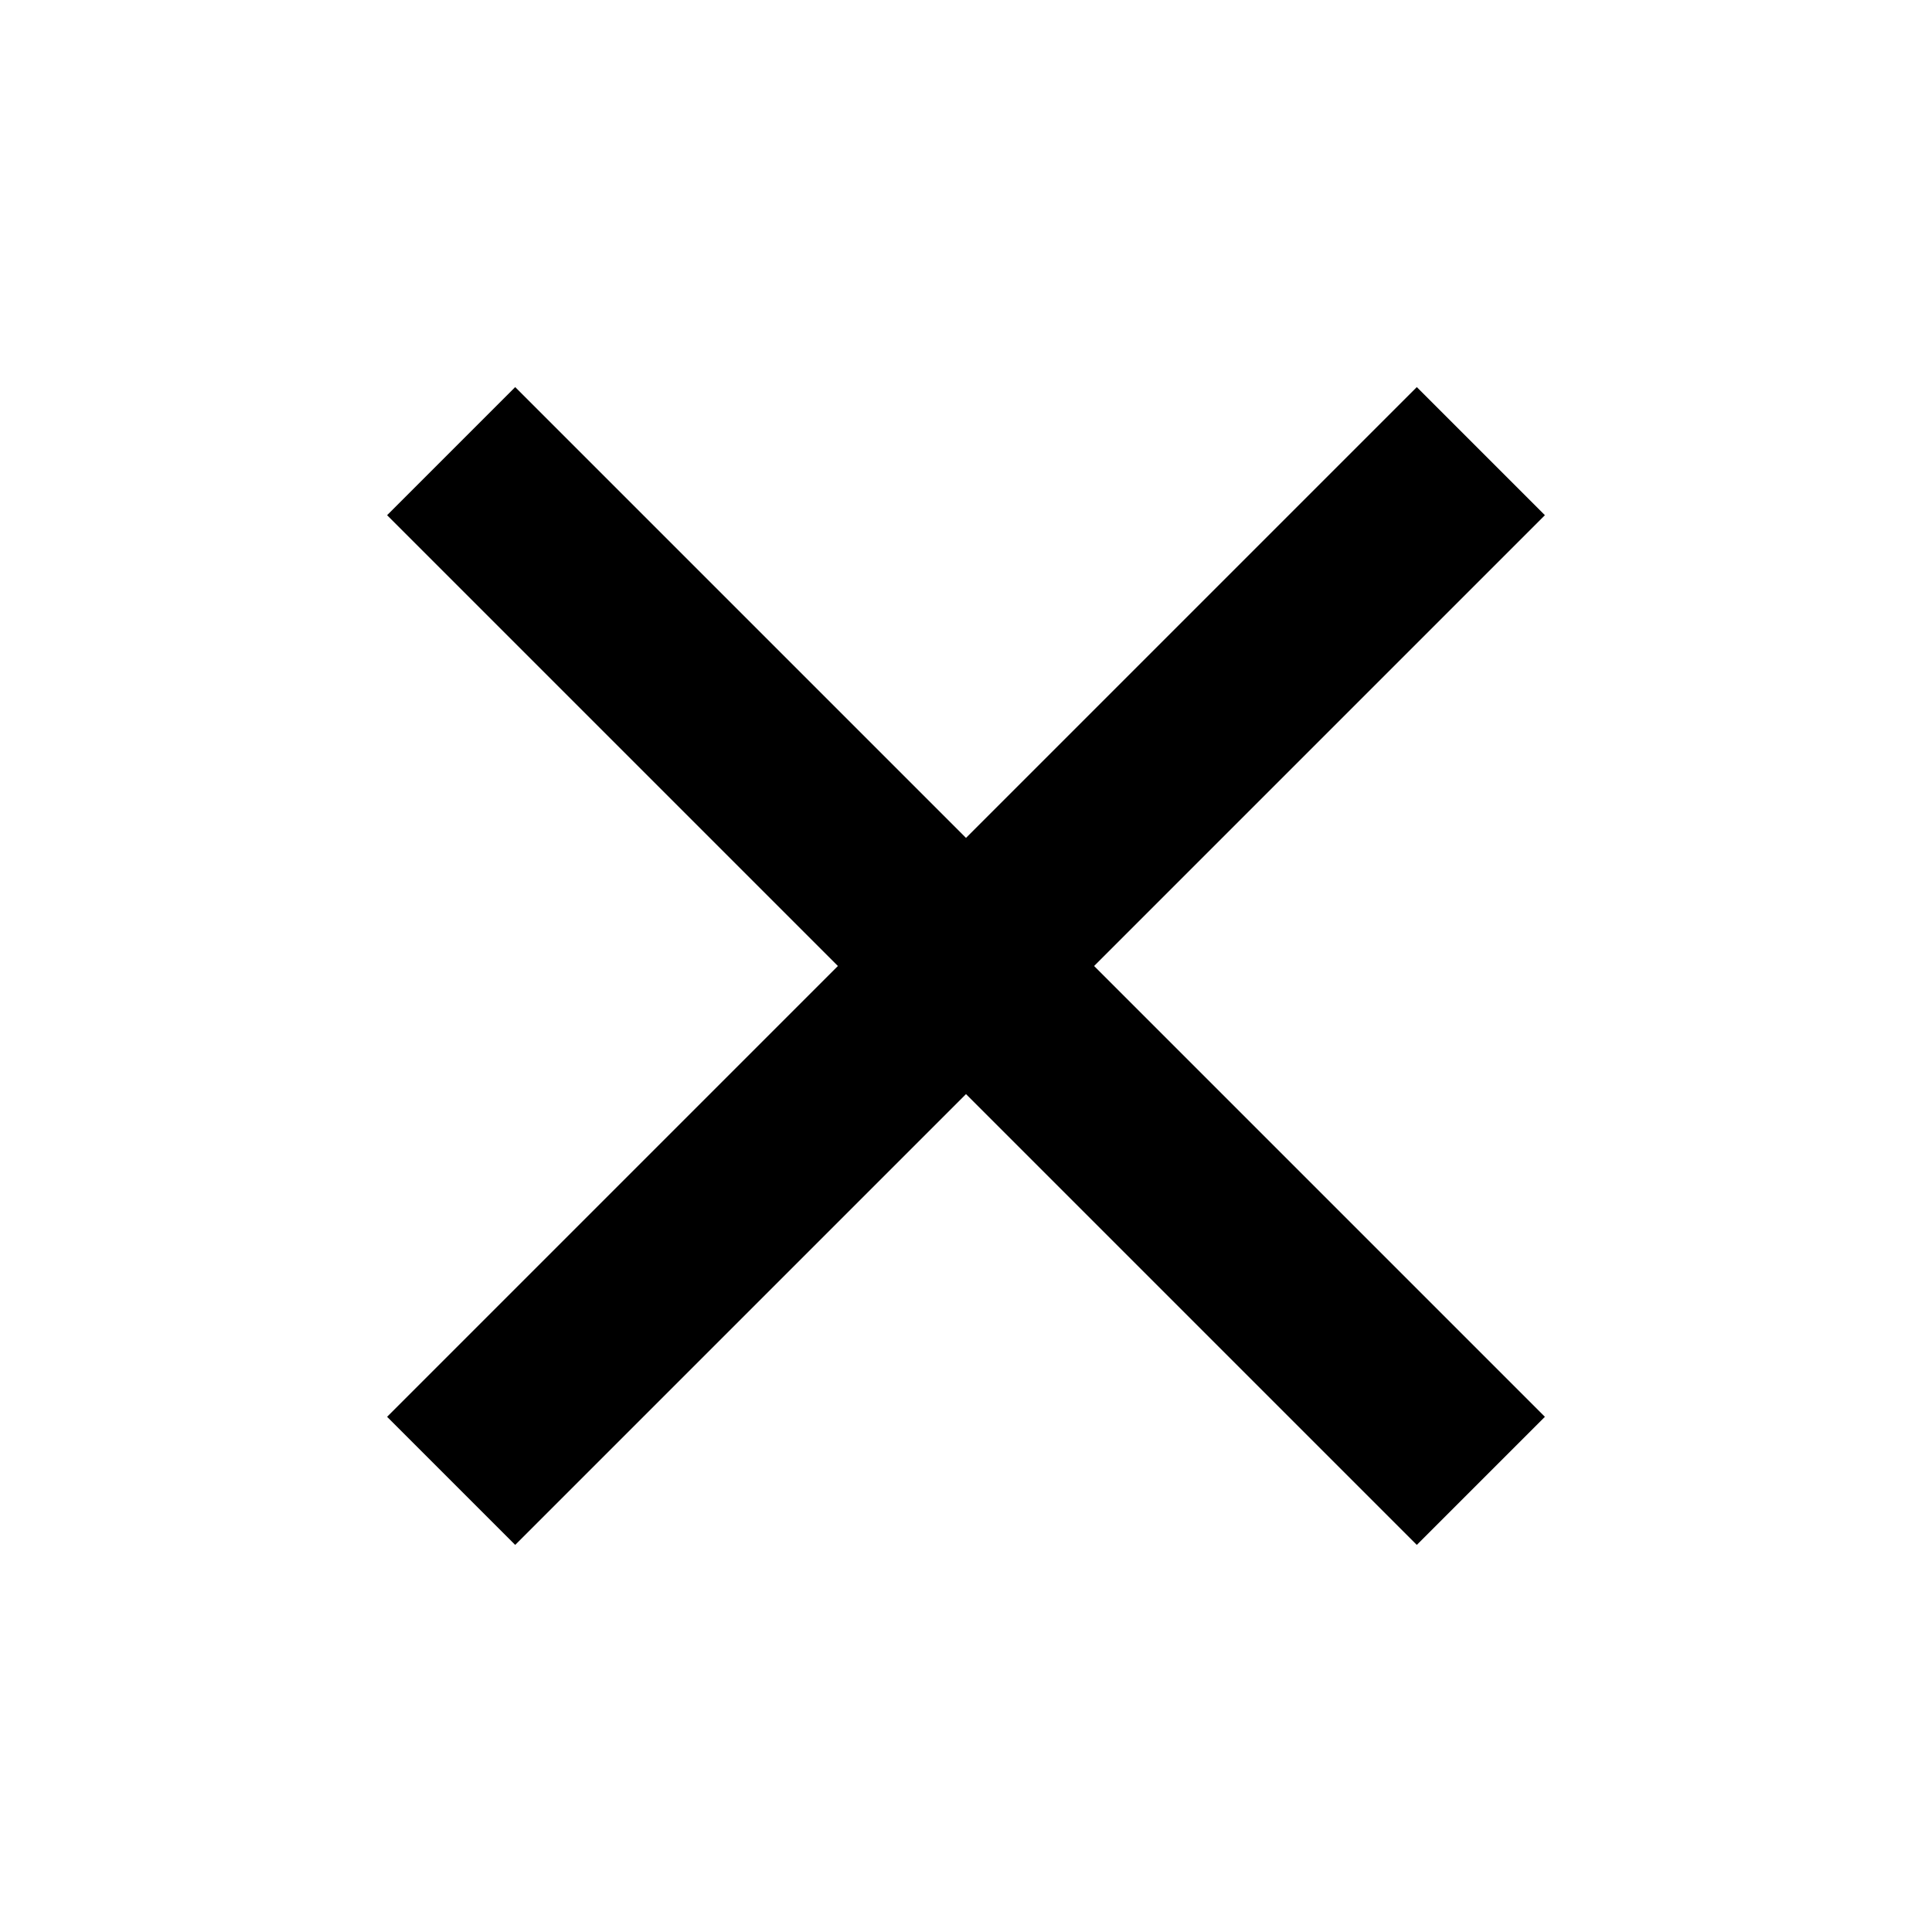
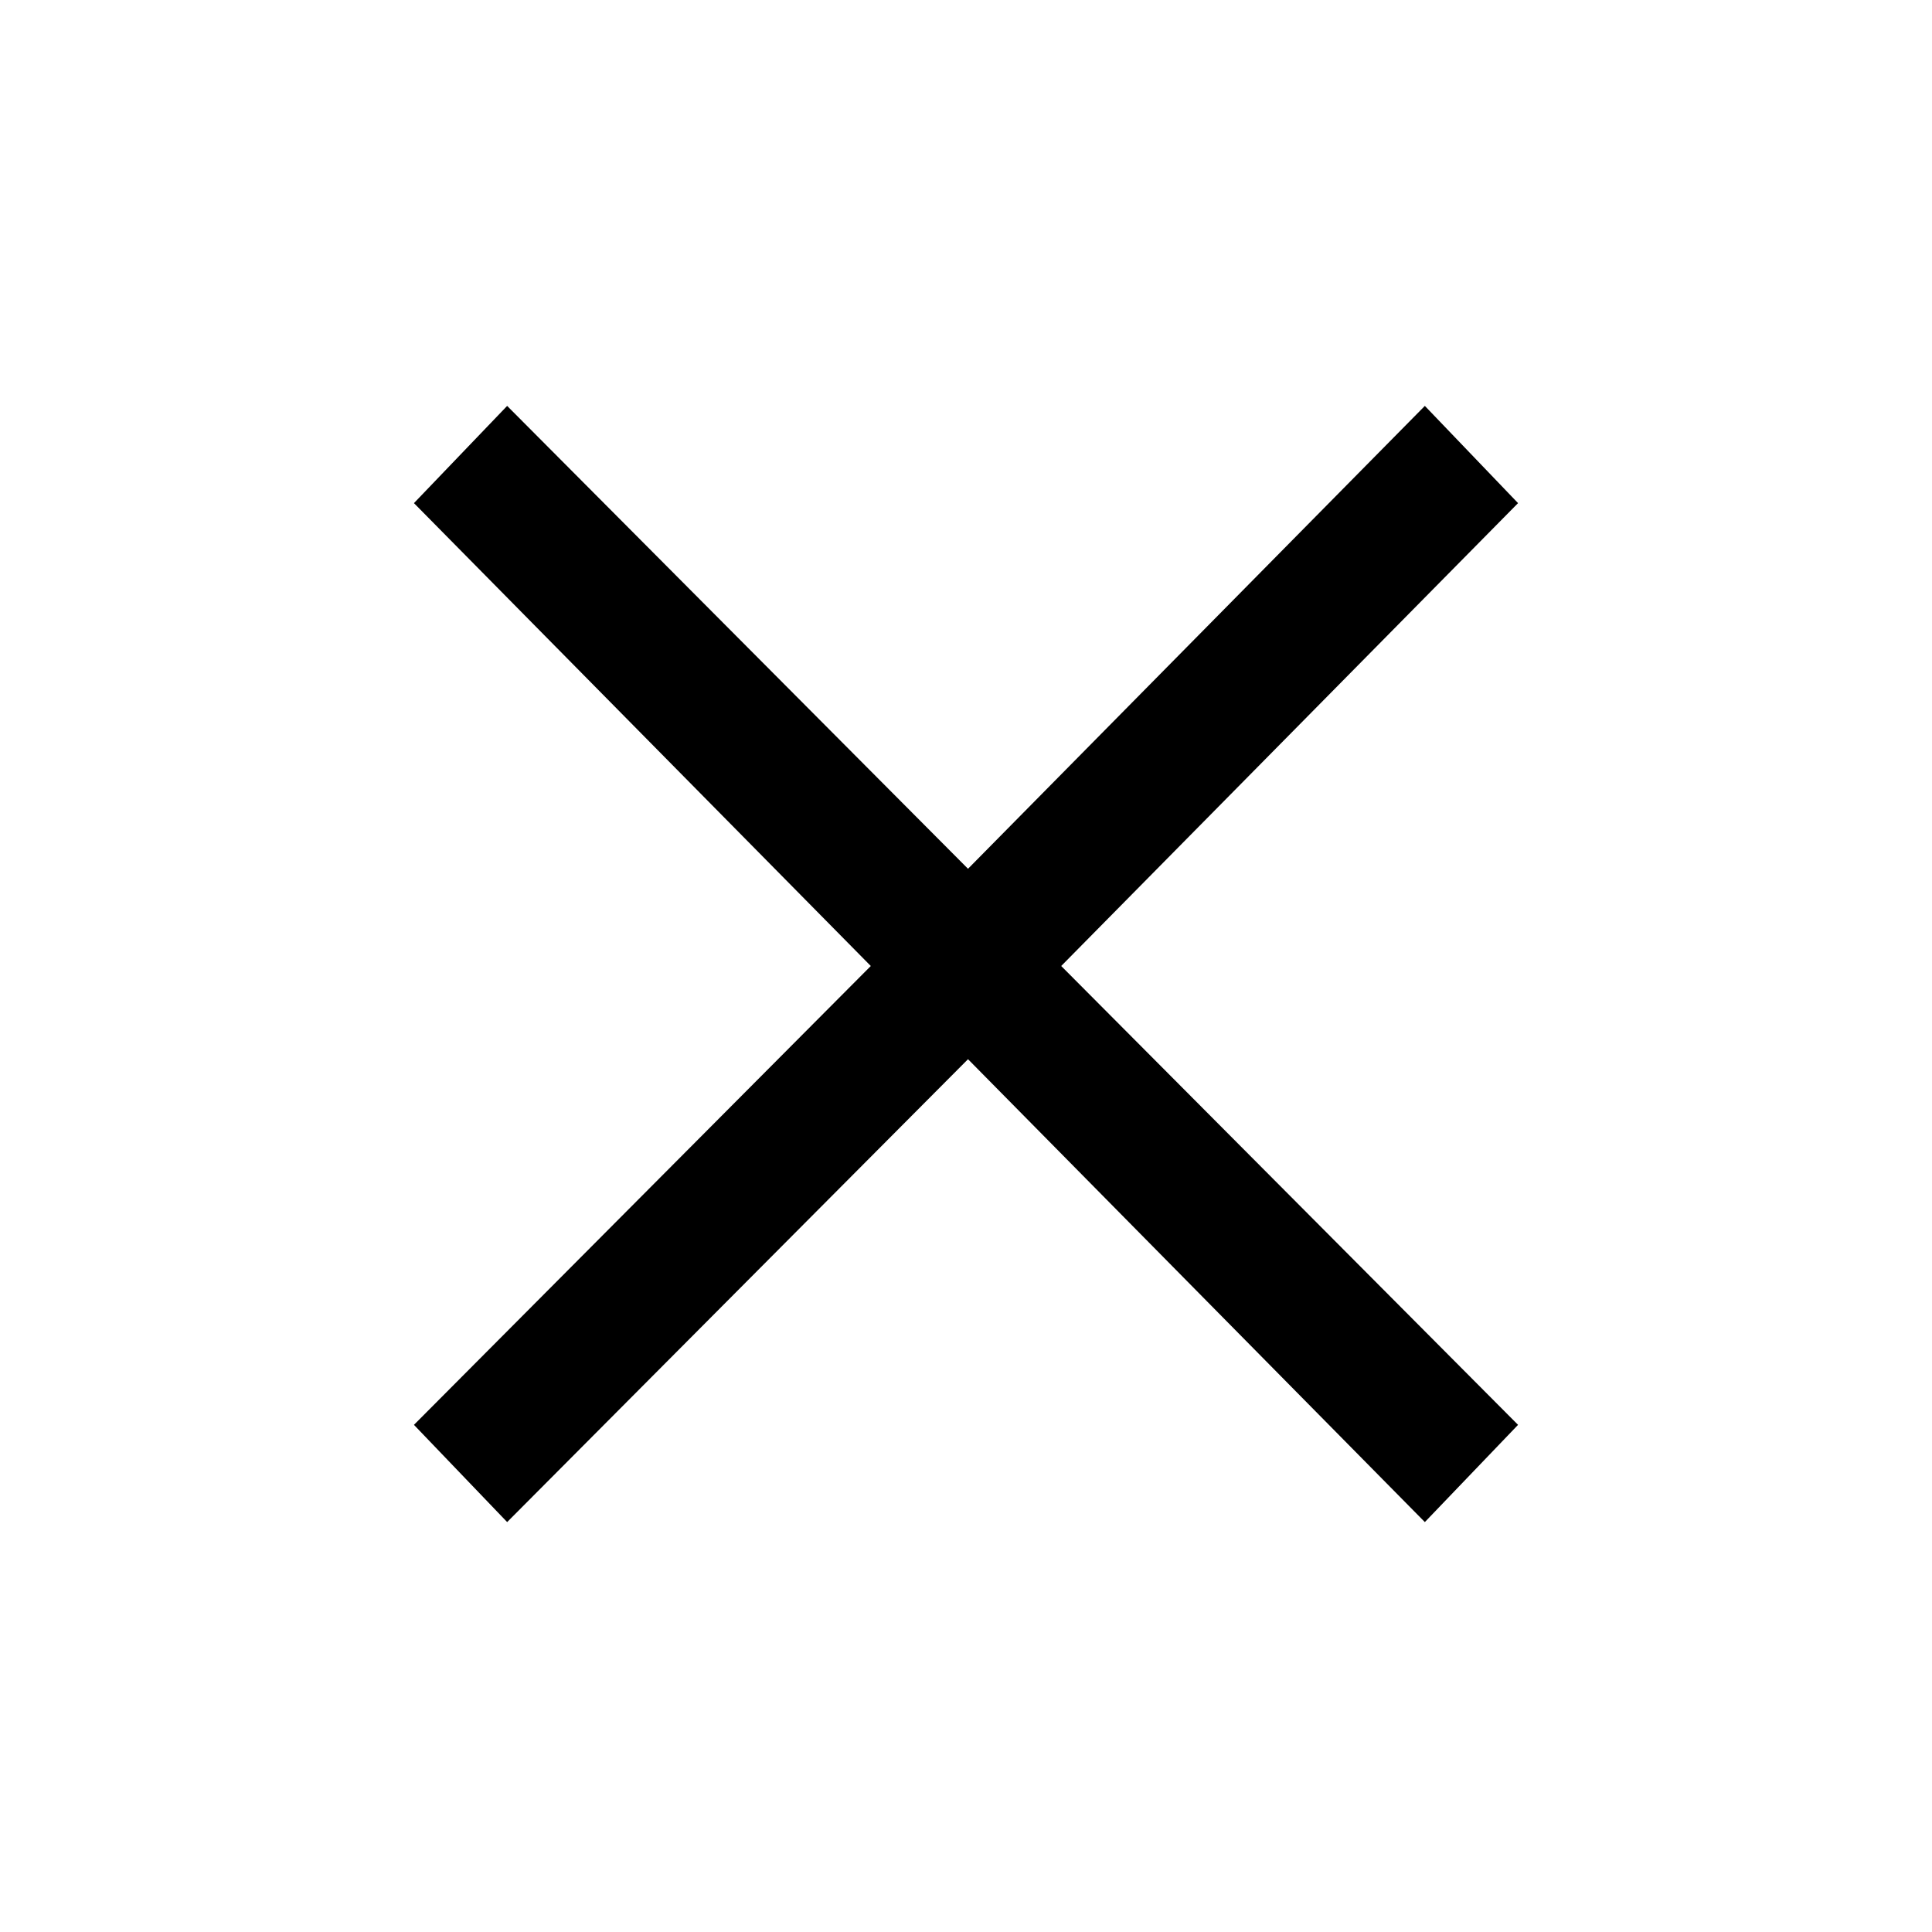
<svg xmlns="http://www.w3.org/2000/svg" height="24" viewBox="0 -960 960 960" width="24">
-   <path d="M256-192.35 192.35-256l224-224-224-224L256-767.65l224 224 224-224L767.65-704l-224 224 224 224L704-192.35l-224-224-224 224Z" />
+   <path d="M252-203.69 205.69-252l227-228-227-230L252-758.31l229 230 227-230L754.31-710l-227 230 227 228L708-203.69l-227-230-229 230Z" />
</svg>
